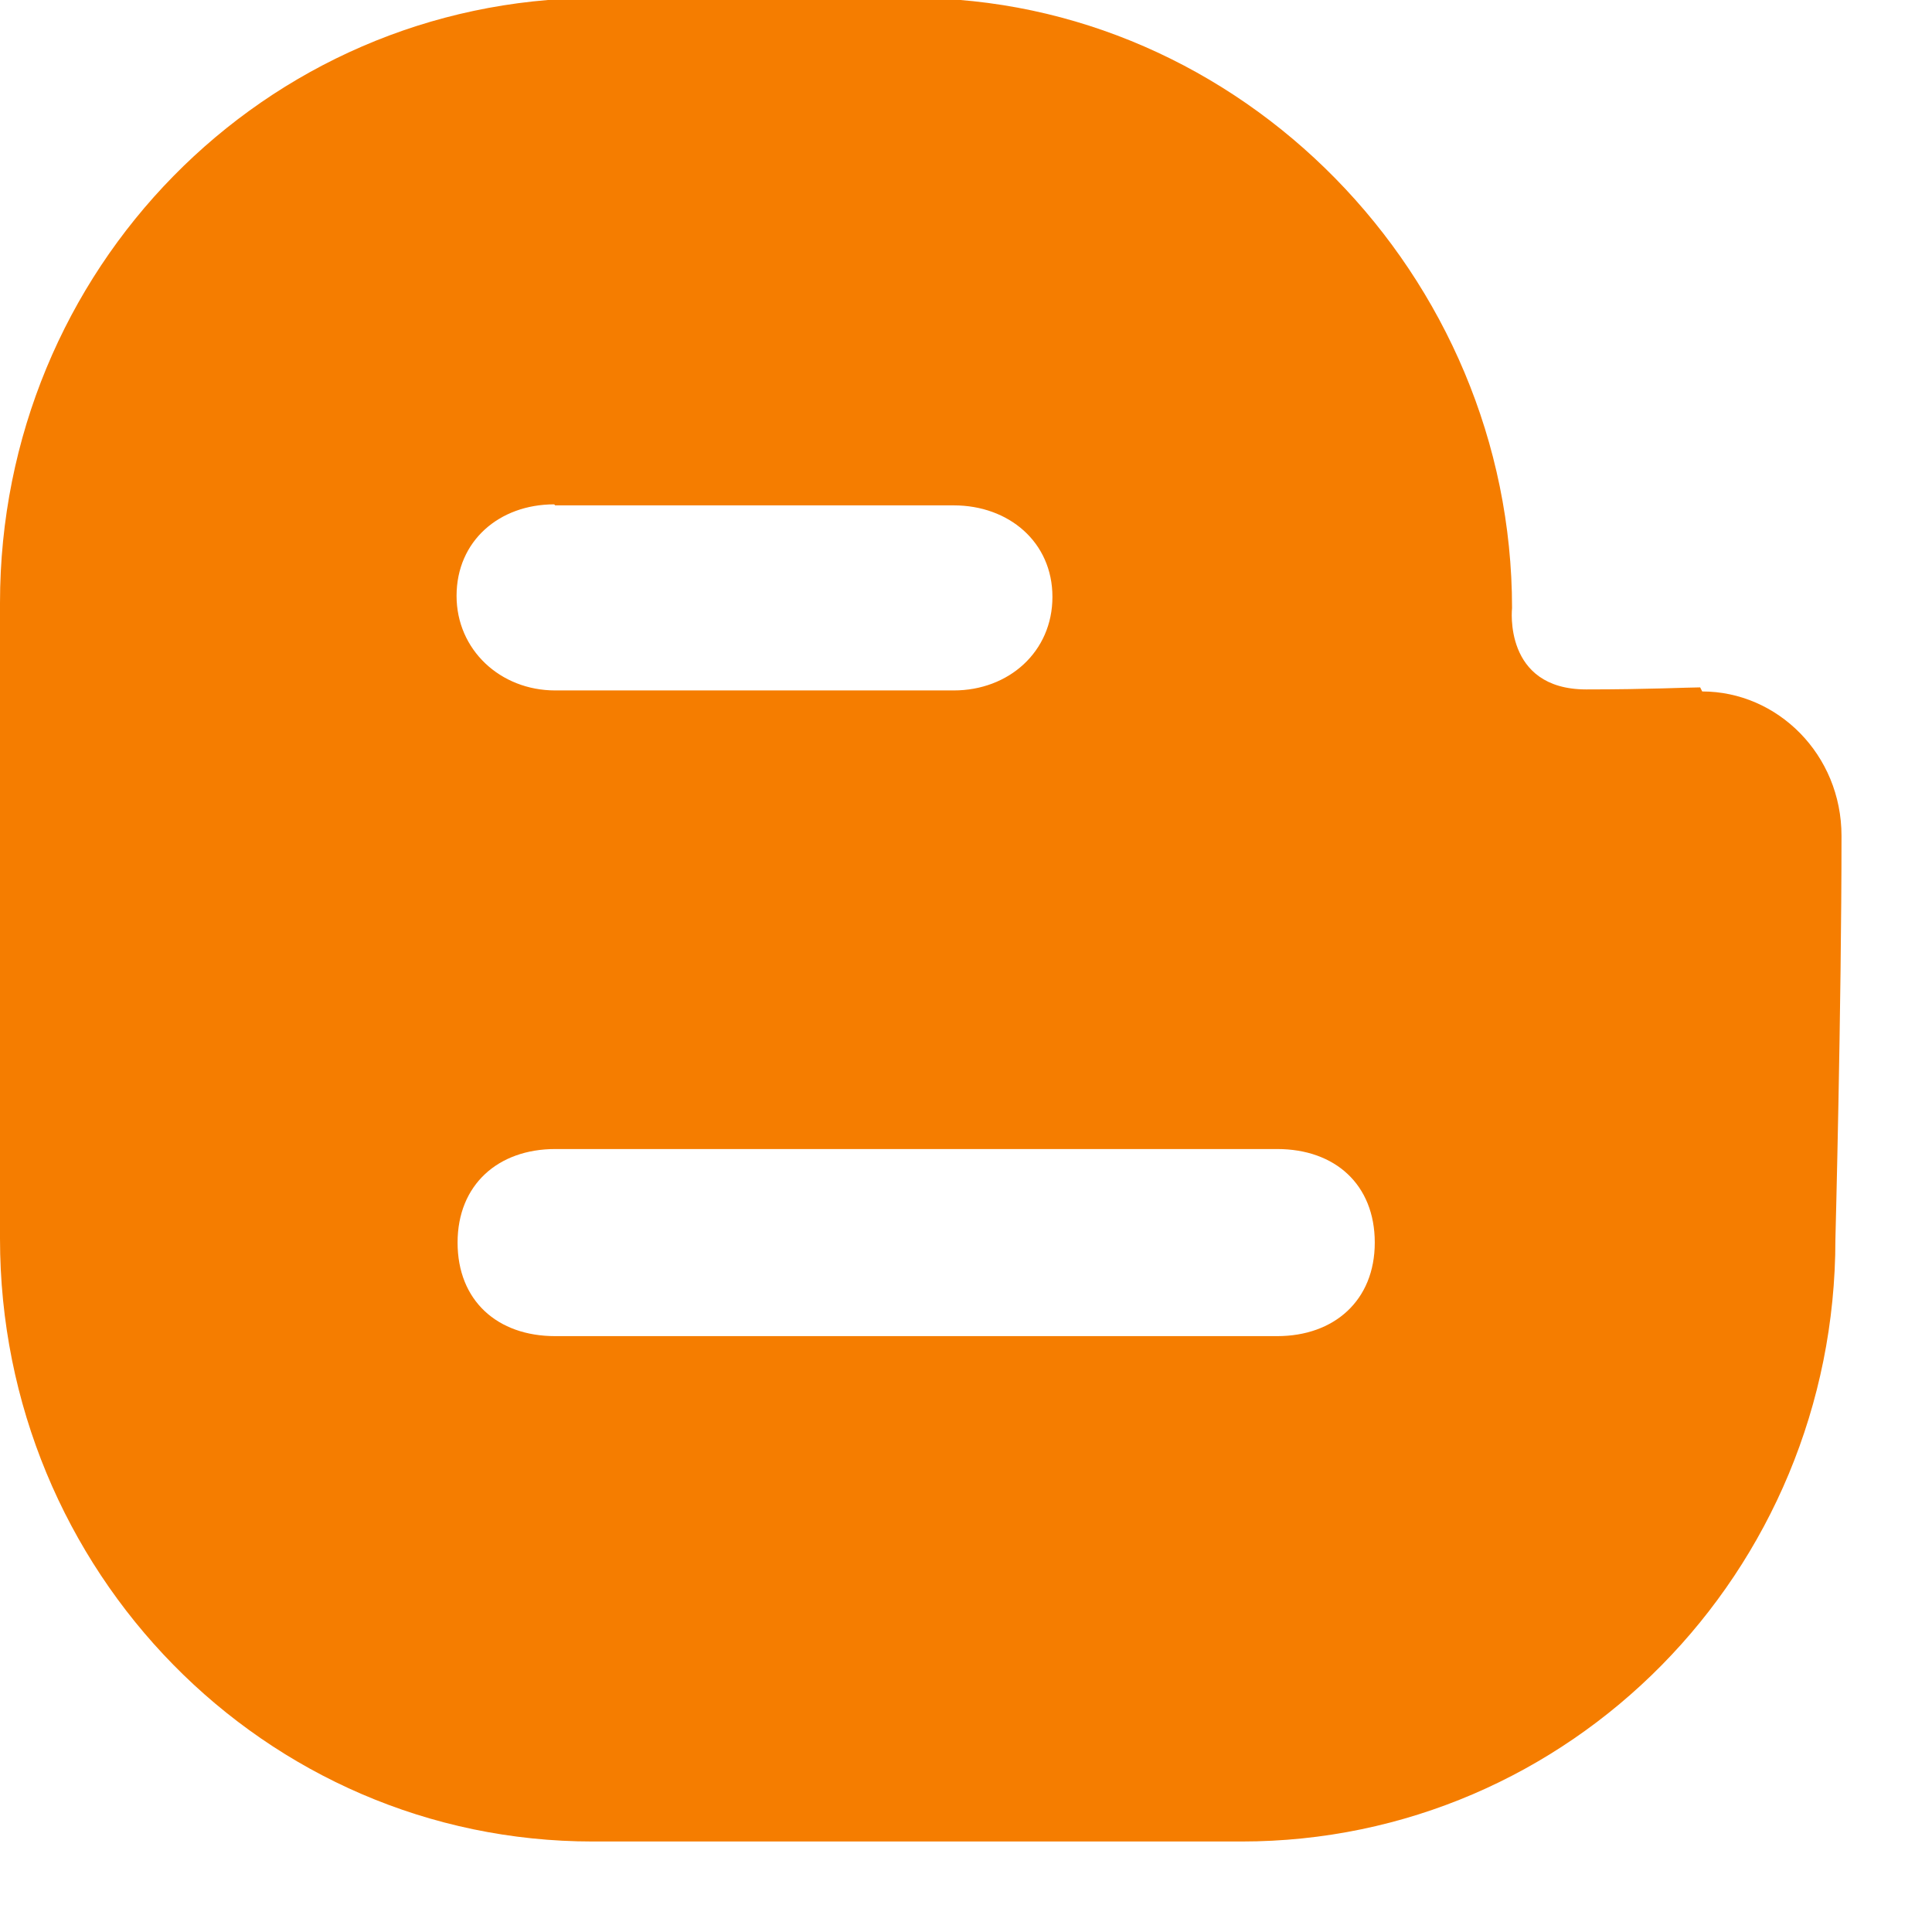
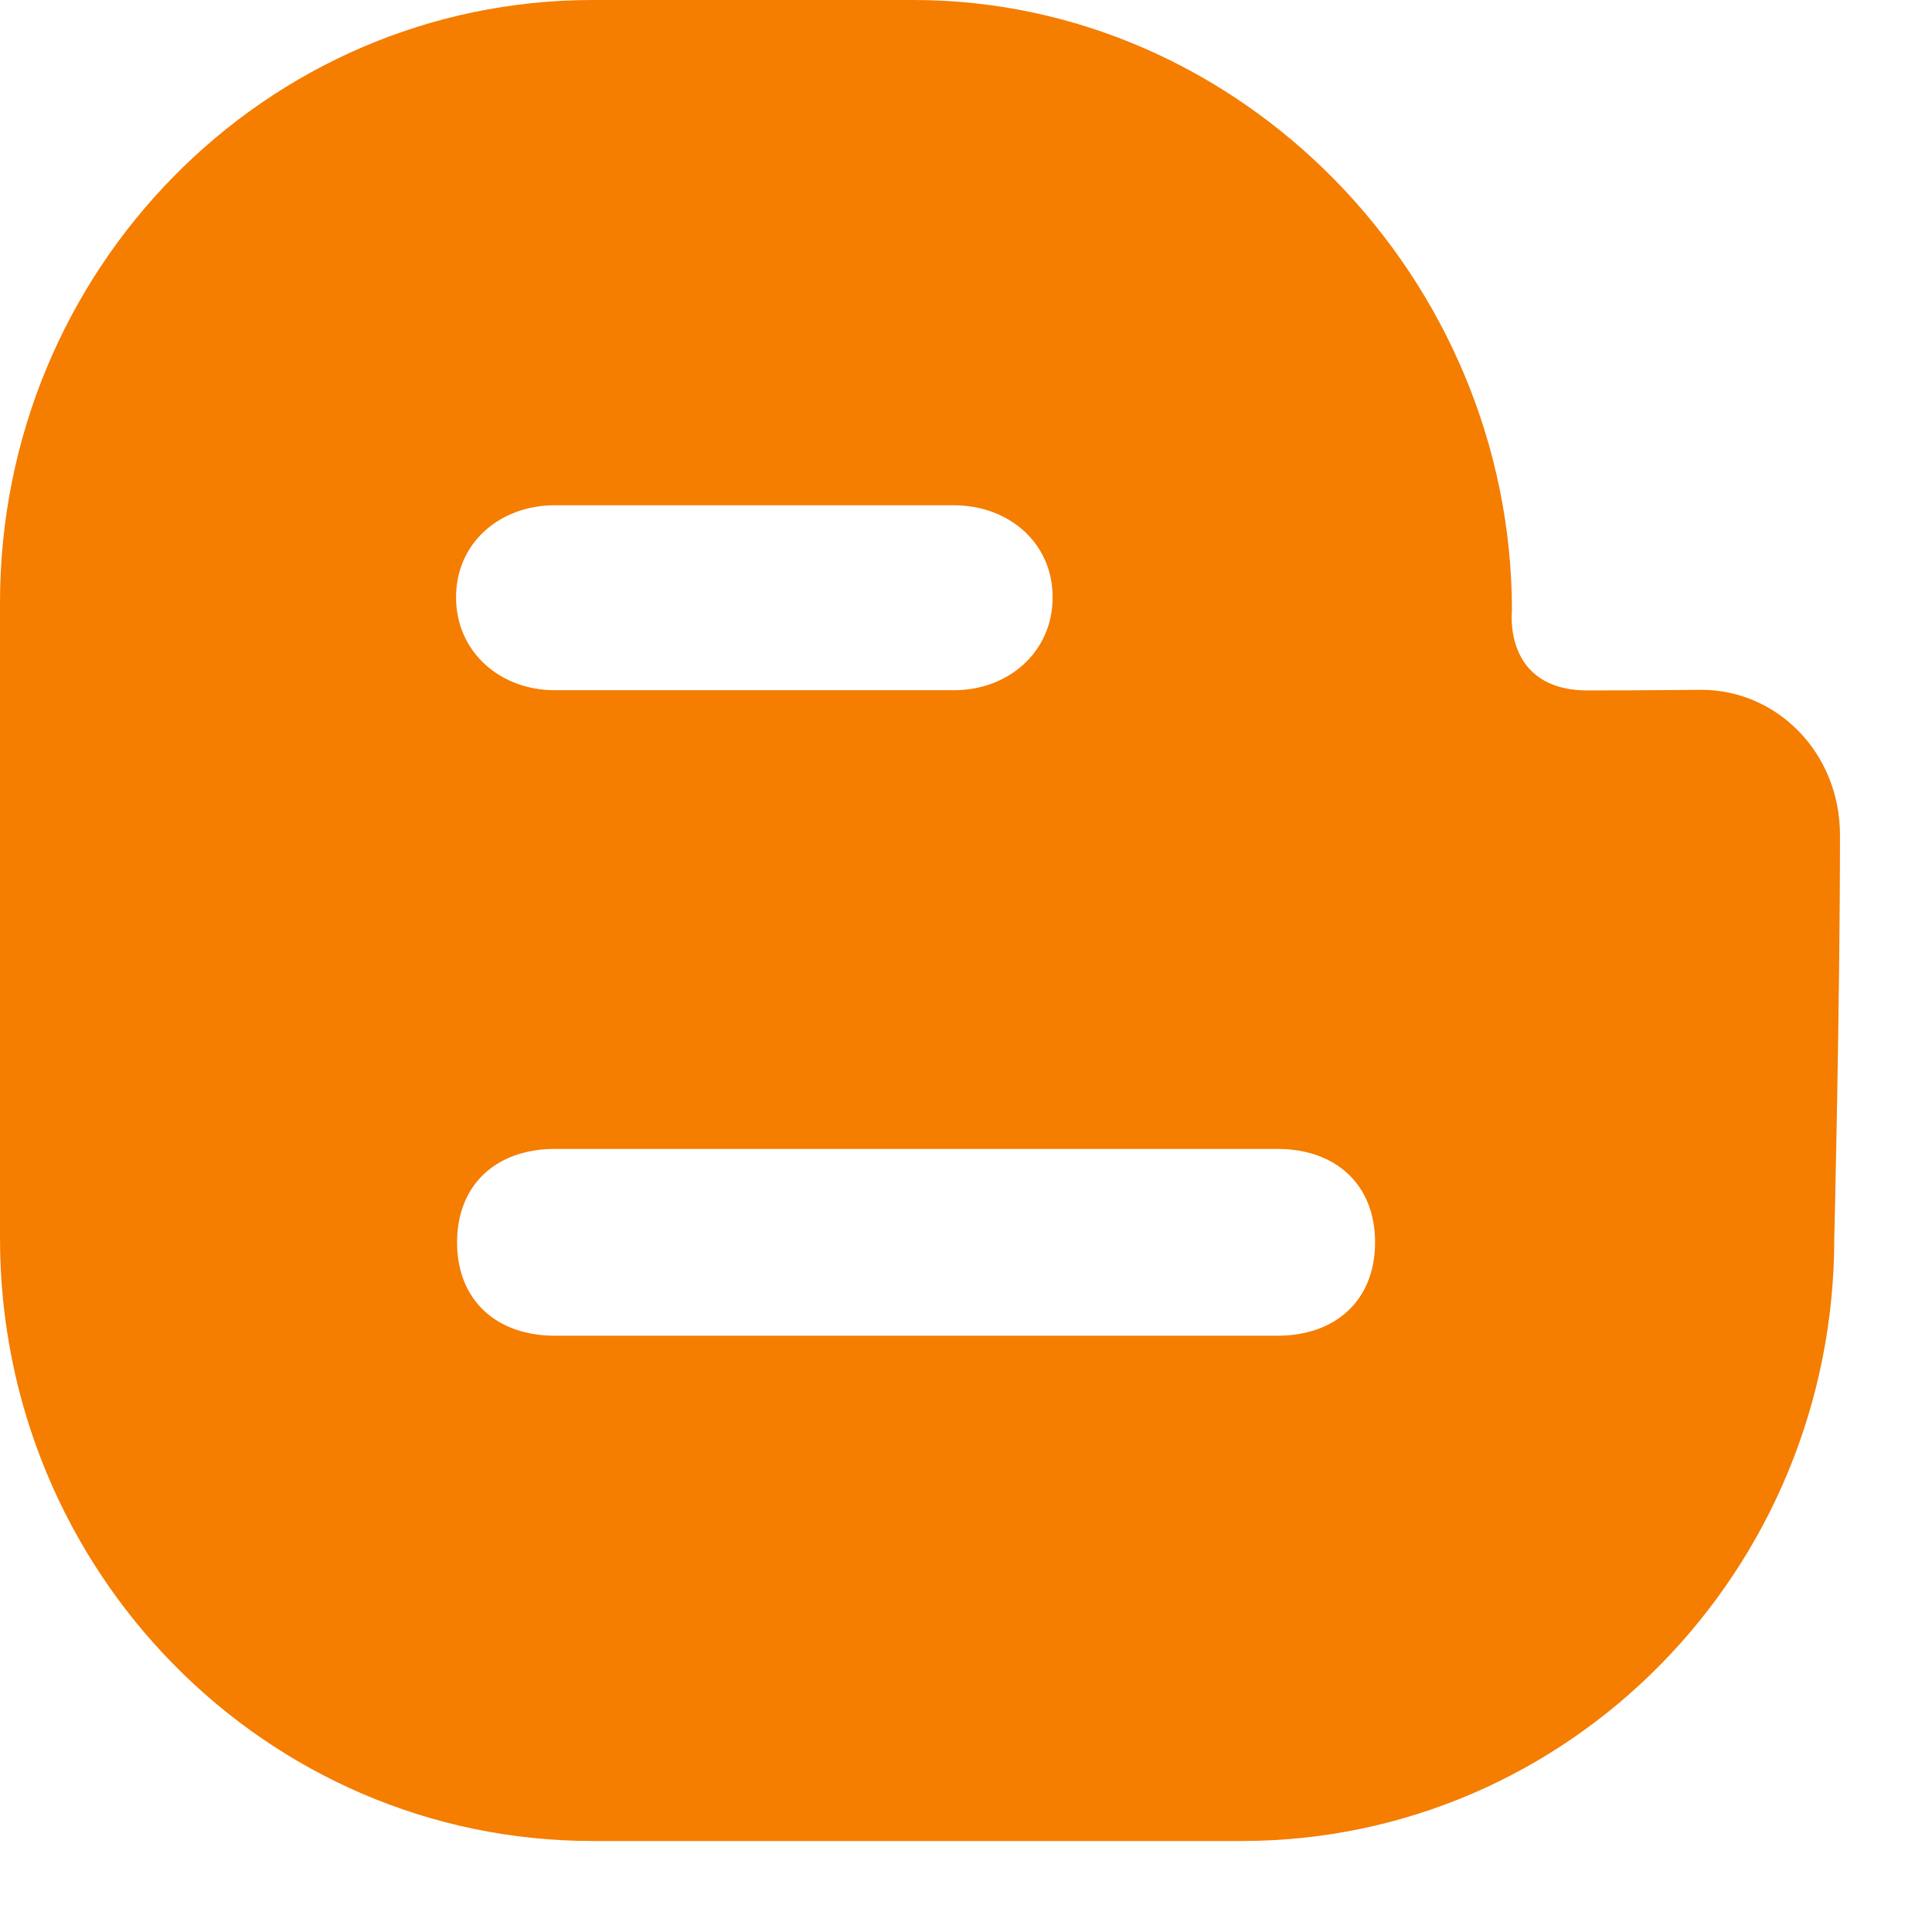
- <svg xmlns="http://www.w3.org/2000/svg" width="19" height="19">
-   <g fill="none">
-     <g fill="#F57D00">
-       <g>
-         <path d="M12.56 13.14h-7.1c-.57 0-.96-.35-.96-.92 0-.57.4-.92.96-.92h7.1c.57 0 .96.35.96.92 0 .57-.4.92-.96.92m-7.1-8.17h3.92c.54 0 .97.36.97.9s-.43.92-.97.92H5.46c-.54 0-.97-.4-.97-.93 0-.54.42-.9.96-.9m11.27 1.8c-.12 0-.5.02-1.12.02-.82 0-.73-.8-.73-.8 0-3.27-2.67-6-5.9-6H5.84C2.6 0 0 2.65 0 5.93v6.25c0 3.27 2.6 5.93 5.83 5.93h6.38c3.23 0 5.84-2.65 5.84-5.92 0 0 .06-2.28.06-3.97 0-.8-.63-1.42-1.37-1.42" />
+ <svg xmlns="http://www.w3.org/2000/svg" width="19px" height="19px" viewBox="0 0 19 19" version="1.1">
+   <defs />
+   <g id="Symbols" stroke="none" stroke-width="1" fill="none" fill-rule="evenodd">
+     <g id="Footer" transform="translate(-1118, -139)" fill="#F57D00">
+       <g id="Blogger" transform="translate(1118, 139)">
+         <path d="M12.563,13.136 L5.456,13.136 C4.886,13.136 4.495,12.79 4.495,12.218 C4.495,11.645 4.886,11.299 5.456,11.299 L12.563,11.299 C13.132,11.299 13.523,11.645 13.523,12.218 C13.523,12.79 13.132,13.136 12.563,13.136 M5.456,4.969 L9.381,4.969 C9.917,4.969 10.352,5.335 10.352,5.874 C10.352,6.412 9.917,6.788 9.381,6.788 L5.456,6.788 C4.919,6.788 4.485,6.412 4.485,5.874 C4.485,5.335 4.919,4.969 5.456,4.969 M16.733,6.784 C16.608,6.784 16.219,6.79 15.614,6.79 C14.778,6.79 14.869,6.008 14.869,6.008 C14.869,2.734 12.203,0 8.984,0 L5.829,0 C2.61,0 0,2.654 0,5.928 L0,12.177 C0,15.451 2.61,18.105 5.829,18.105 L12.21,18.105 C15.429,18.105 18.039,15.451 18.039,12.177 C18.039,12.177 18.095,9.896 18.095,8.214 C18.095,7.396 17.469,6.784 16.733,6.784" id="Fill-64" />
      </g>
    </g>
  </g>
</svg>
